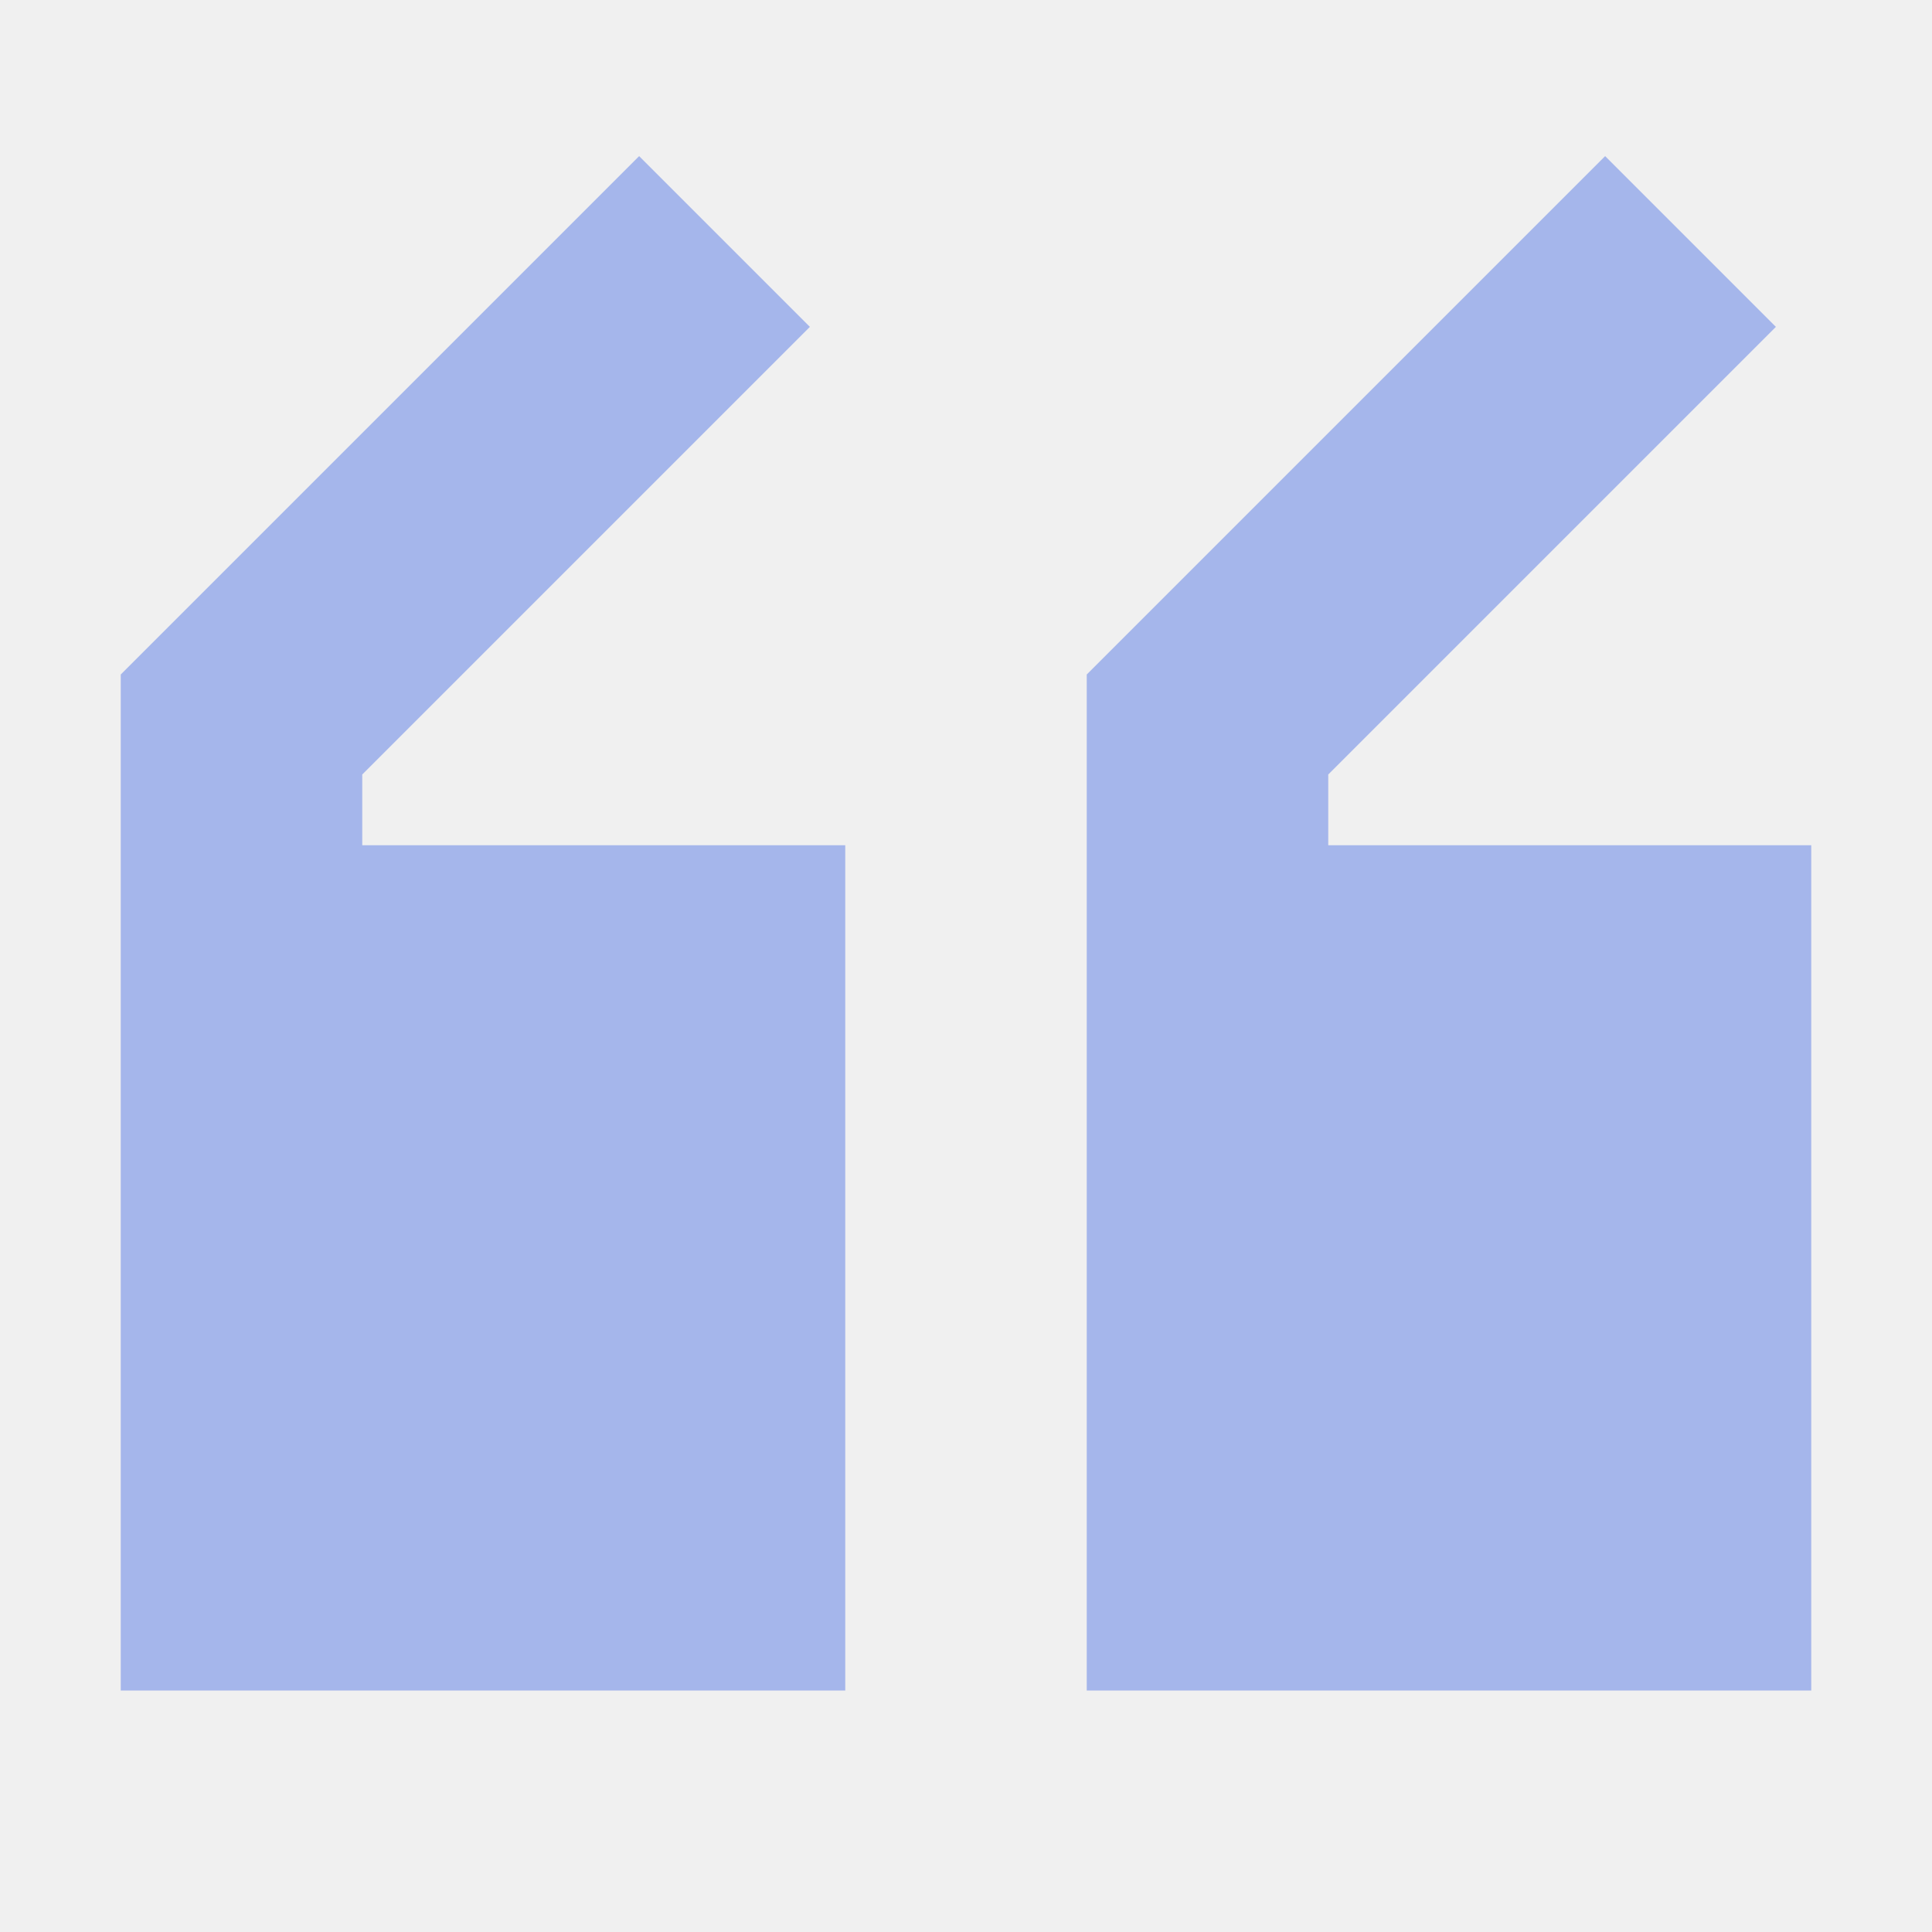
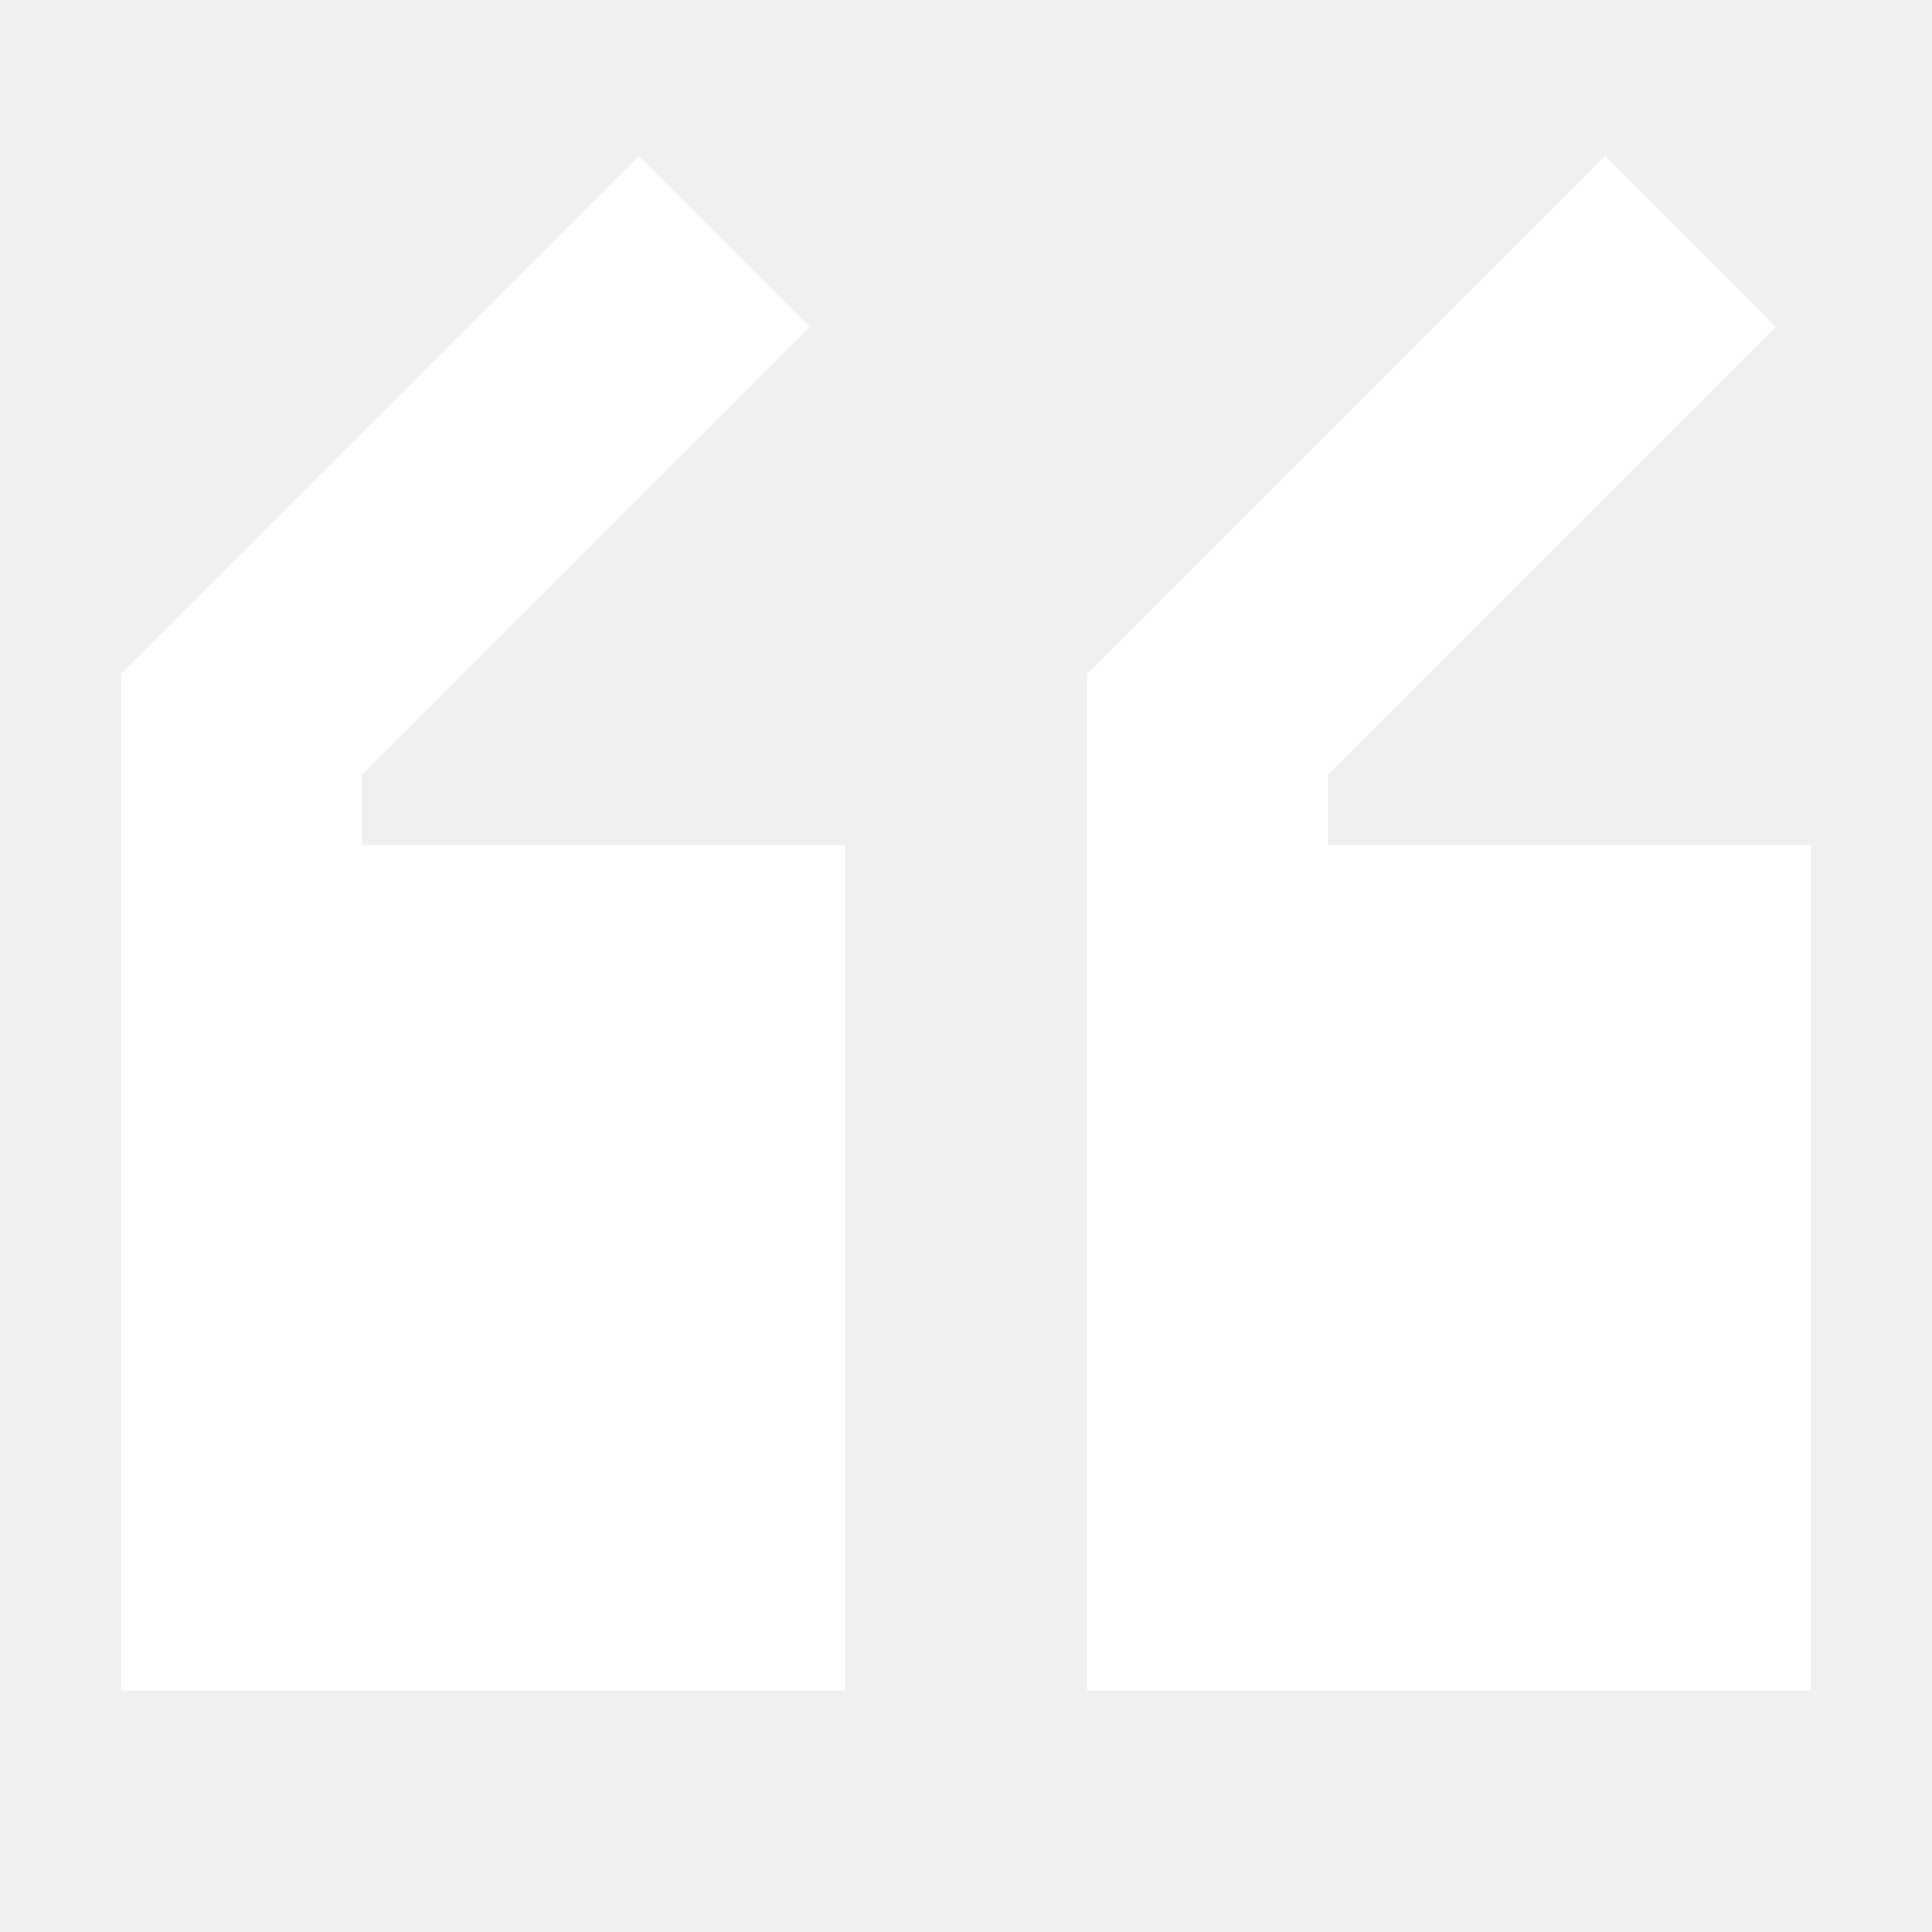
<svg xmlns="http://www.w3.org/2000/svg" width="800px" height="800px" viewBox="0 0 16 16" fill="none">
-   <path d="M5.293 1.293L6.707 2.707L3 6.414V7H7V14H1V5.586L5.293 1.293Z" fill="#a5b6eb" />
-   <path d="M15 7H11V6.414L14.707 2.707L13.293 1.293L9 5.586V14H15V7Z" fill="#a5b6eb" />
+   <path d="M5.293 1.293L6.707 2.707L3 6.414V7H7V14H1V5.586L5.293 1.293Z" fill="#ffffff" />
+   <path d="M15 7H11V6.414L14.707 2.707L13.293 1.293L9 5.586V14H15V7Z" fill="#ffffff" />
</svg>
